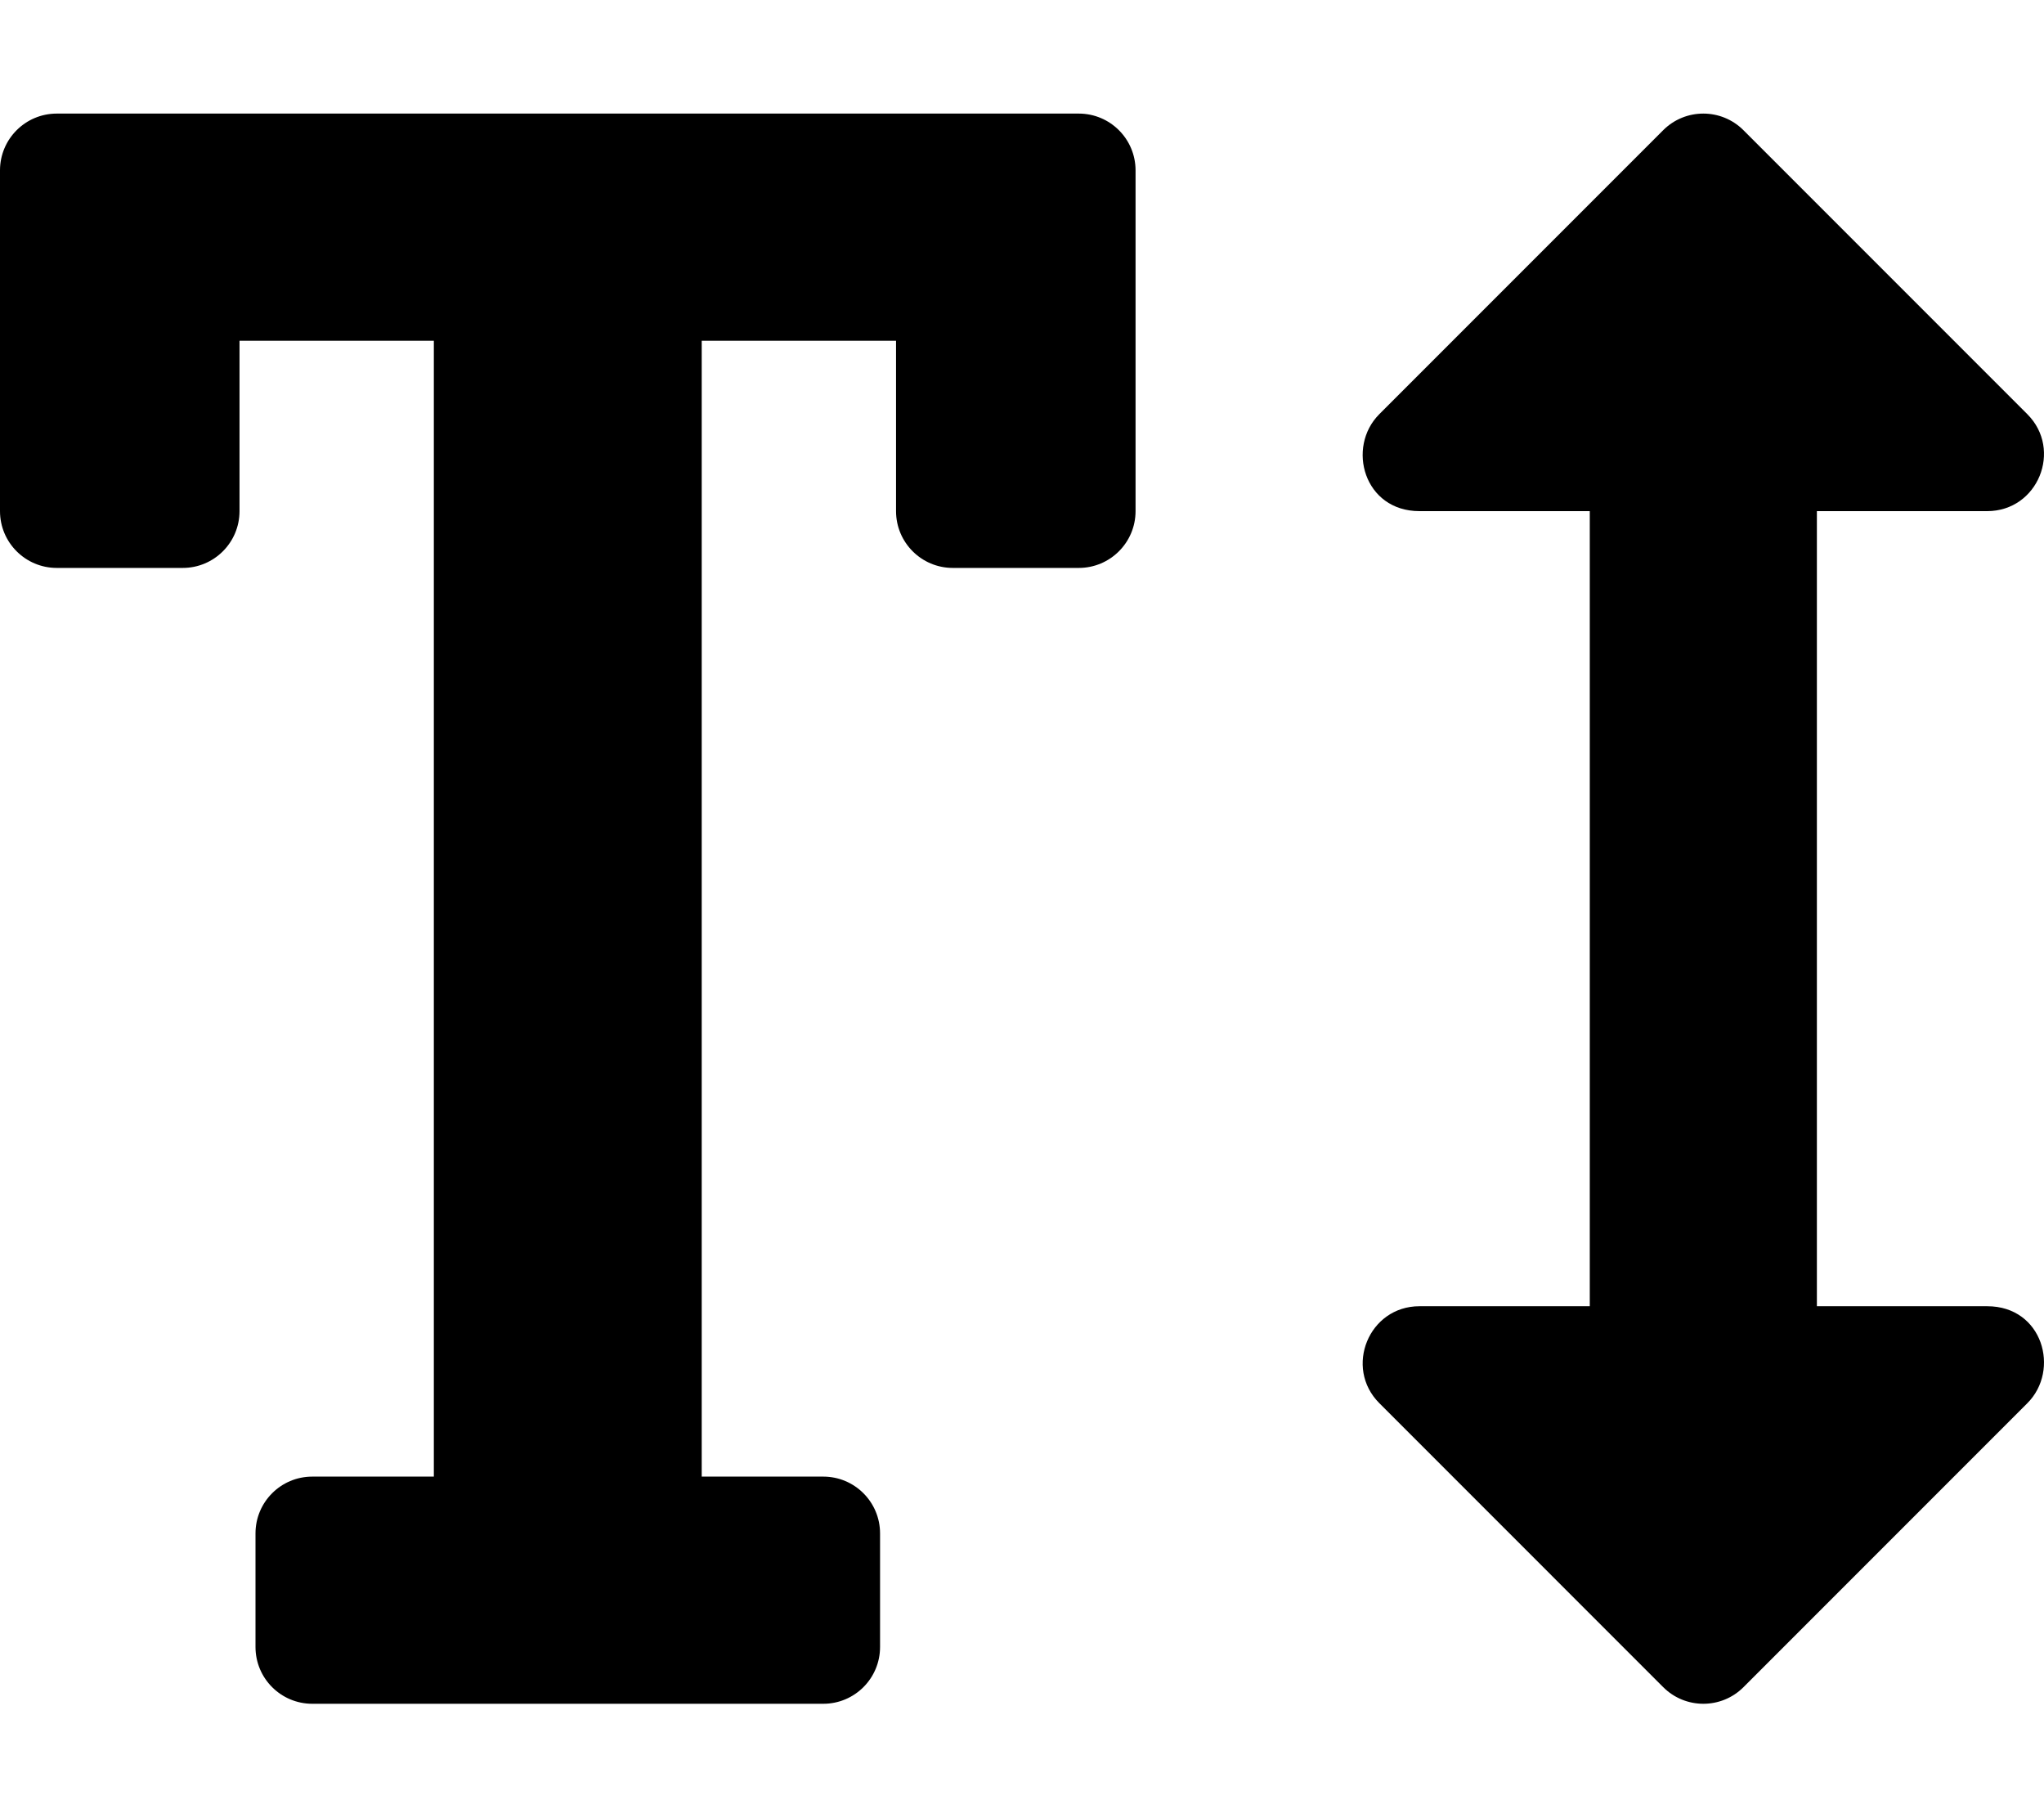
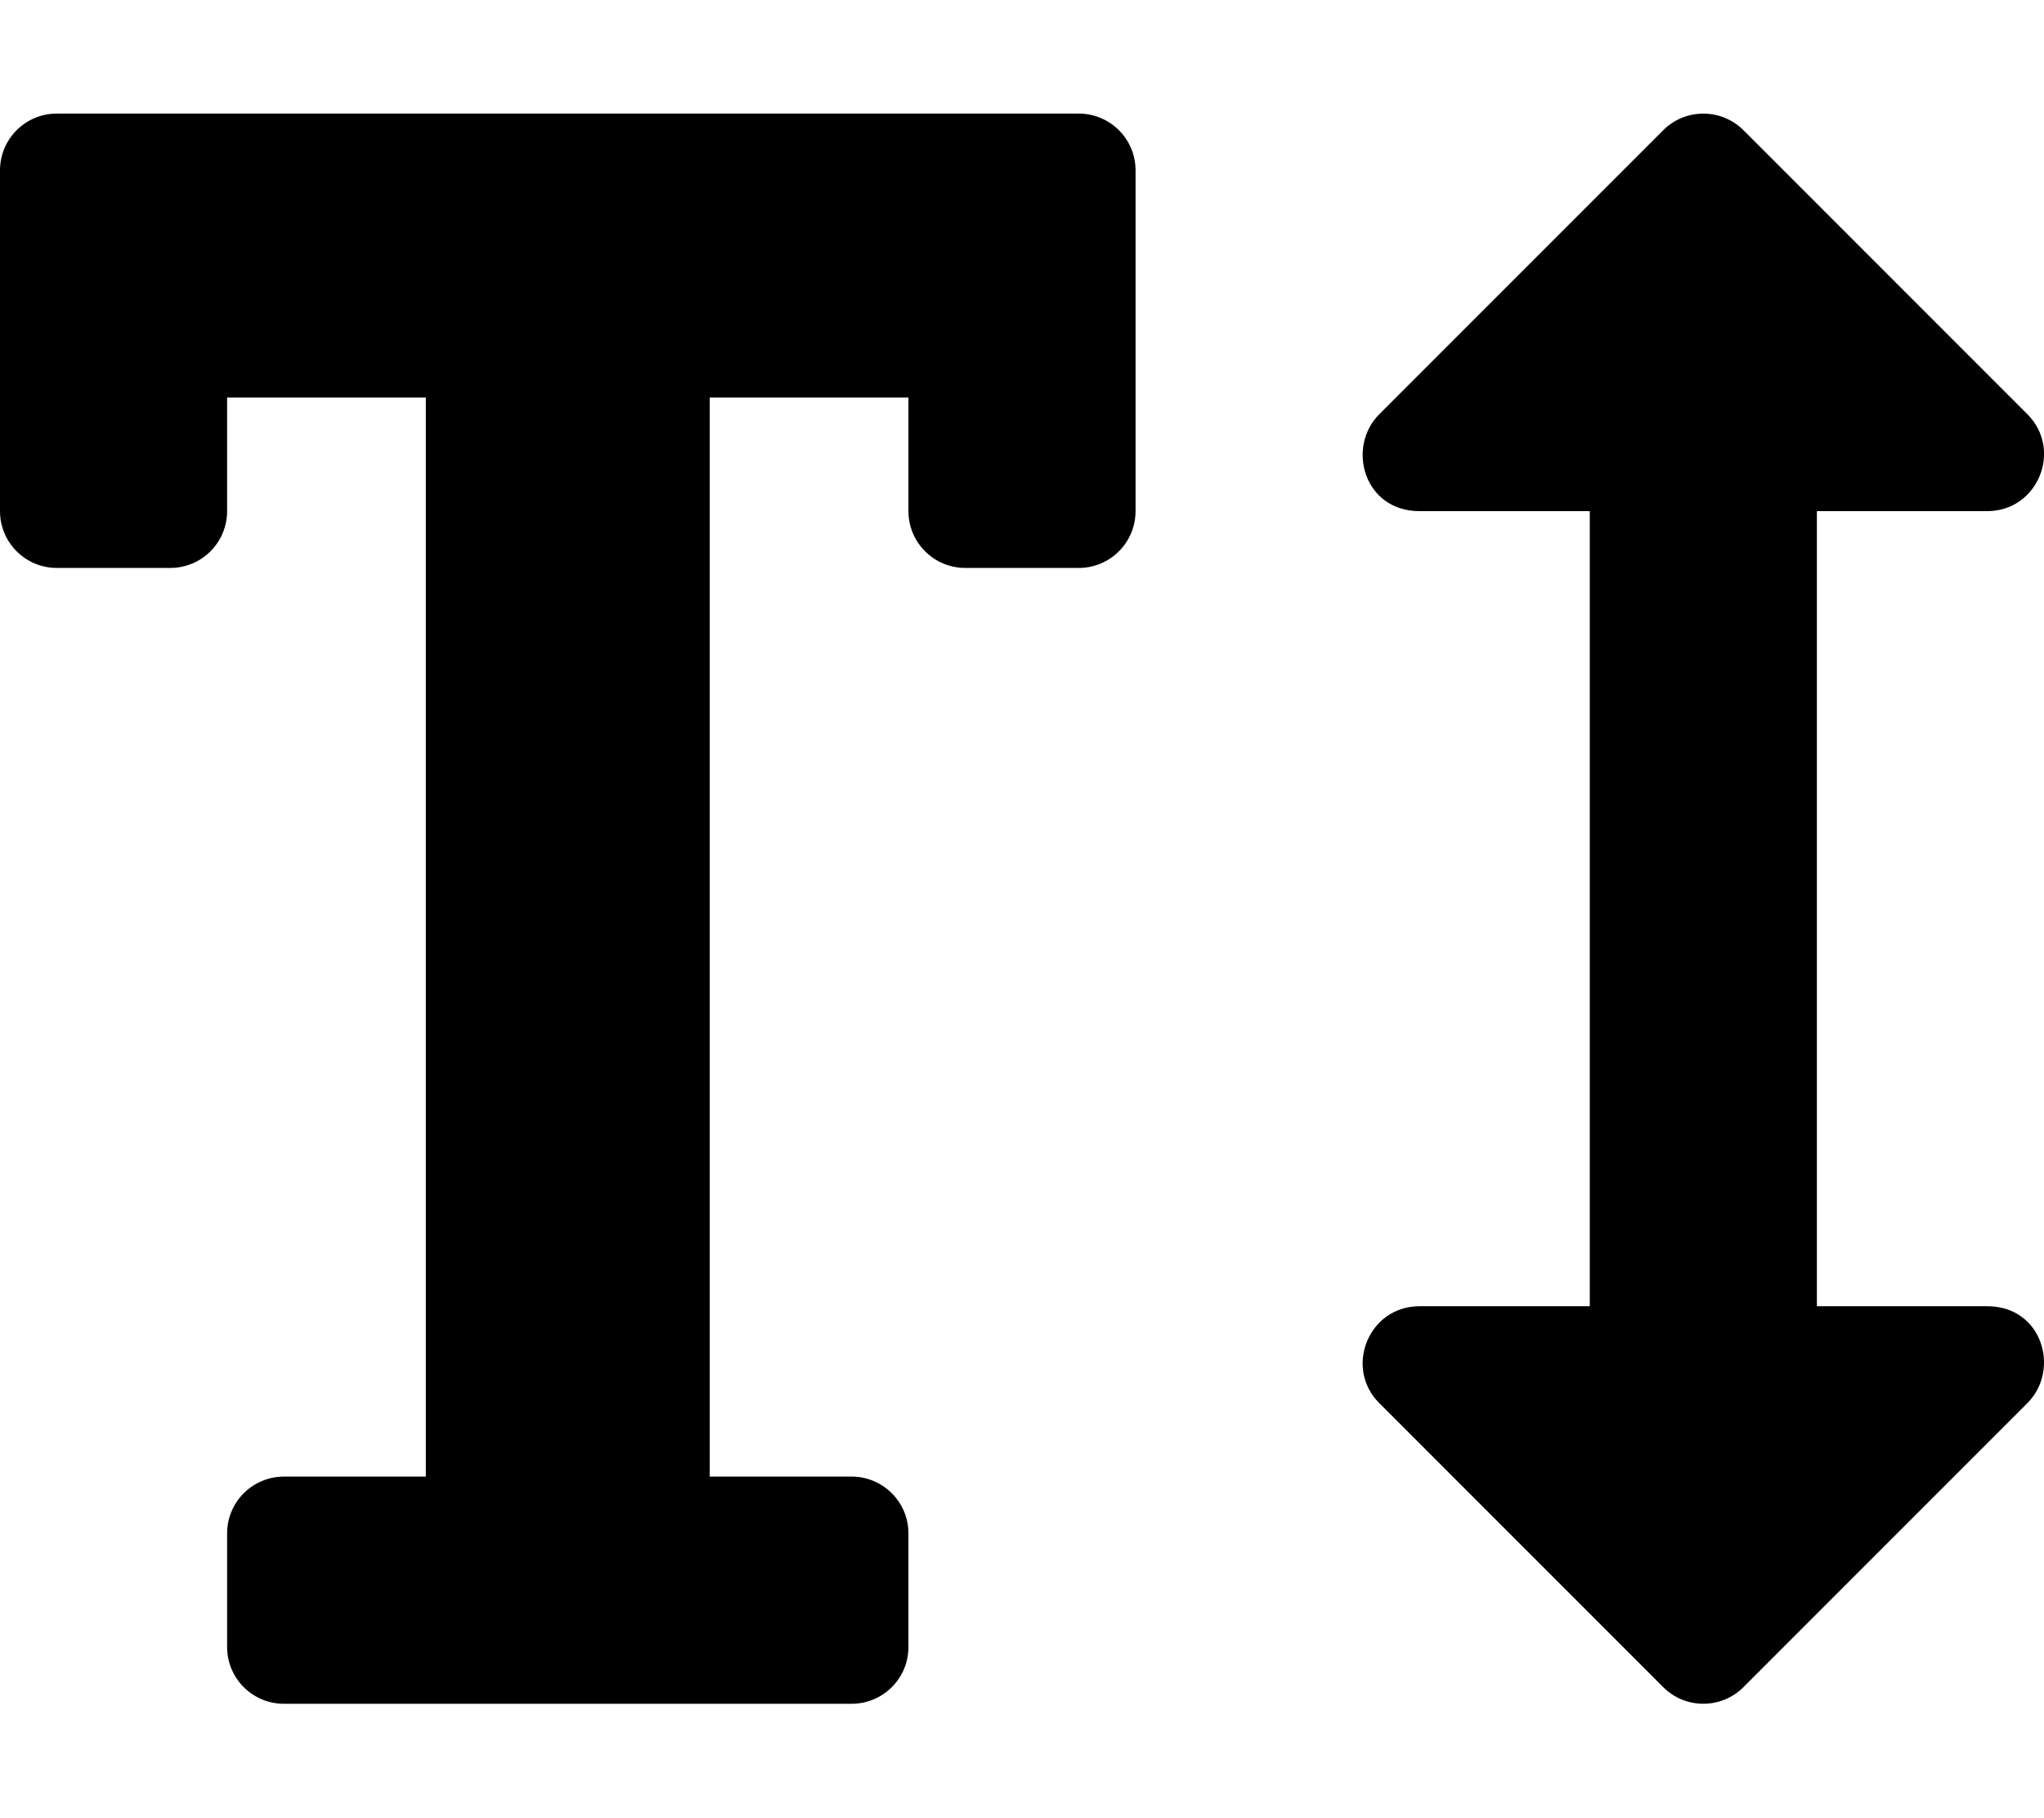
<svg xmlns="http://www.w3.org/2000/svg" viewBox="0 0 576 512">
-   <path d="M16 32h288c8.837 0 16 7.163 16 16v96c0 8.837-7.163 16-16 16h-35.496c-8.837 0-16-7.163-16-16V96h-54.761v320H232c8.837 0 16 7.163 16 16v32c0 8.837-7.163 16-16 16H88c-8.837 0-16-7.163-16-16v-32c0-8.837 7.163-16 16-16h34.257V96H67.496v48c0 8.837-7.163 16-16 16H16c-8.837 0-16-7.163-16-16V48c0-8.837 7.163-16 16-16zm475.308 4.685l79.995 80.001C581.309 126.693 574.297 144 559.99 144H512v224h48c15.639 0 20.635 17.991 11.313 27.314l-79.995 80.001c-6.247 6.247-16.381 6.245-22.626 0l-79.995-80.001C378.691 385.307 385.703 368 400.01 368H448V144h-48c-15.639 0-20.635-17.991-11.313-27.314l79.995-80.001c6.247-6.248 16.381-6.245 22.626 0z" />
+   <path d="M304 32H16A16 16 0 0 0 0 48v96a16 16 0 0 0 16 16h32a16 16 0 0 0 16-16v-32h56v304H80a16 16 0 0 0-16 16v32a16 16 0 0 0 16 16h160a16 16 0 0 0 16-16v-32a16 16 0 0 0-16-16h-40V112h56v32a16 16 0 0 0 16 16h32a16 16 0 0 0 16-16V48a16 16 0 0 0-16-16zm256 336h-48V144h48c14.31 0 21.33-17.31 11.31-27.31l-80-80a16 16 0 0 0-22.62 0l-80 80C379.36 126 384.36 144 400 144h48v224h-48c-14.31 0-21.32 17.31-11.31 27.31l80 80a16 16 0 0 0 22.62 0l80-80C580.64 386 575.64 368 560 368z" />
</svg>
